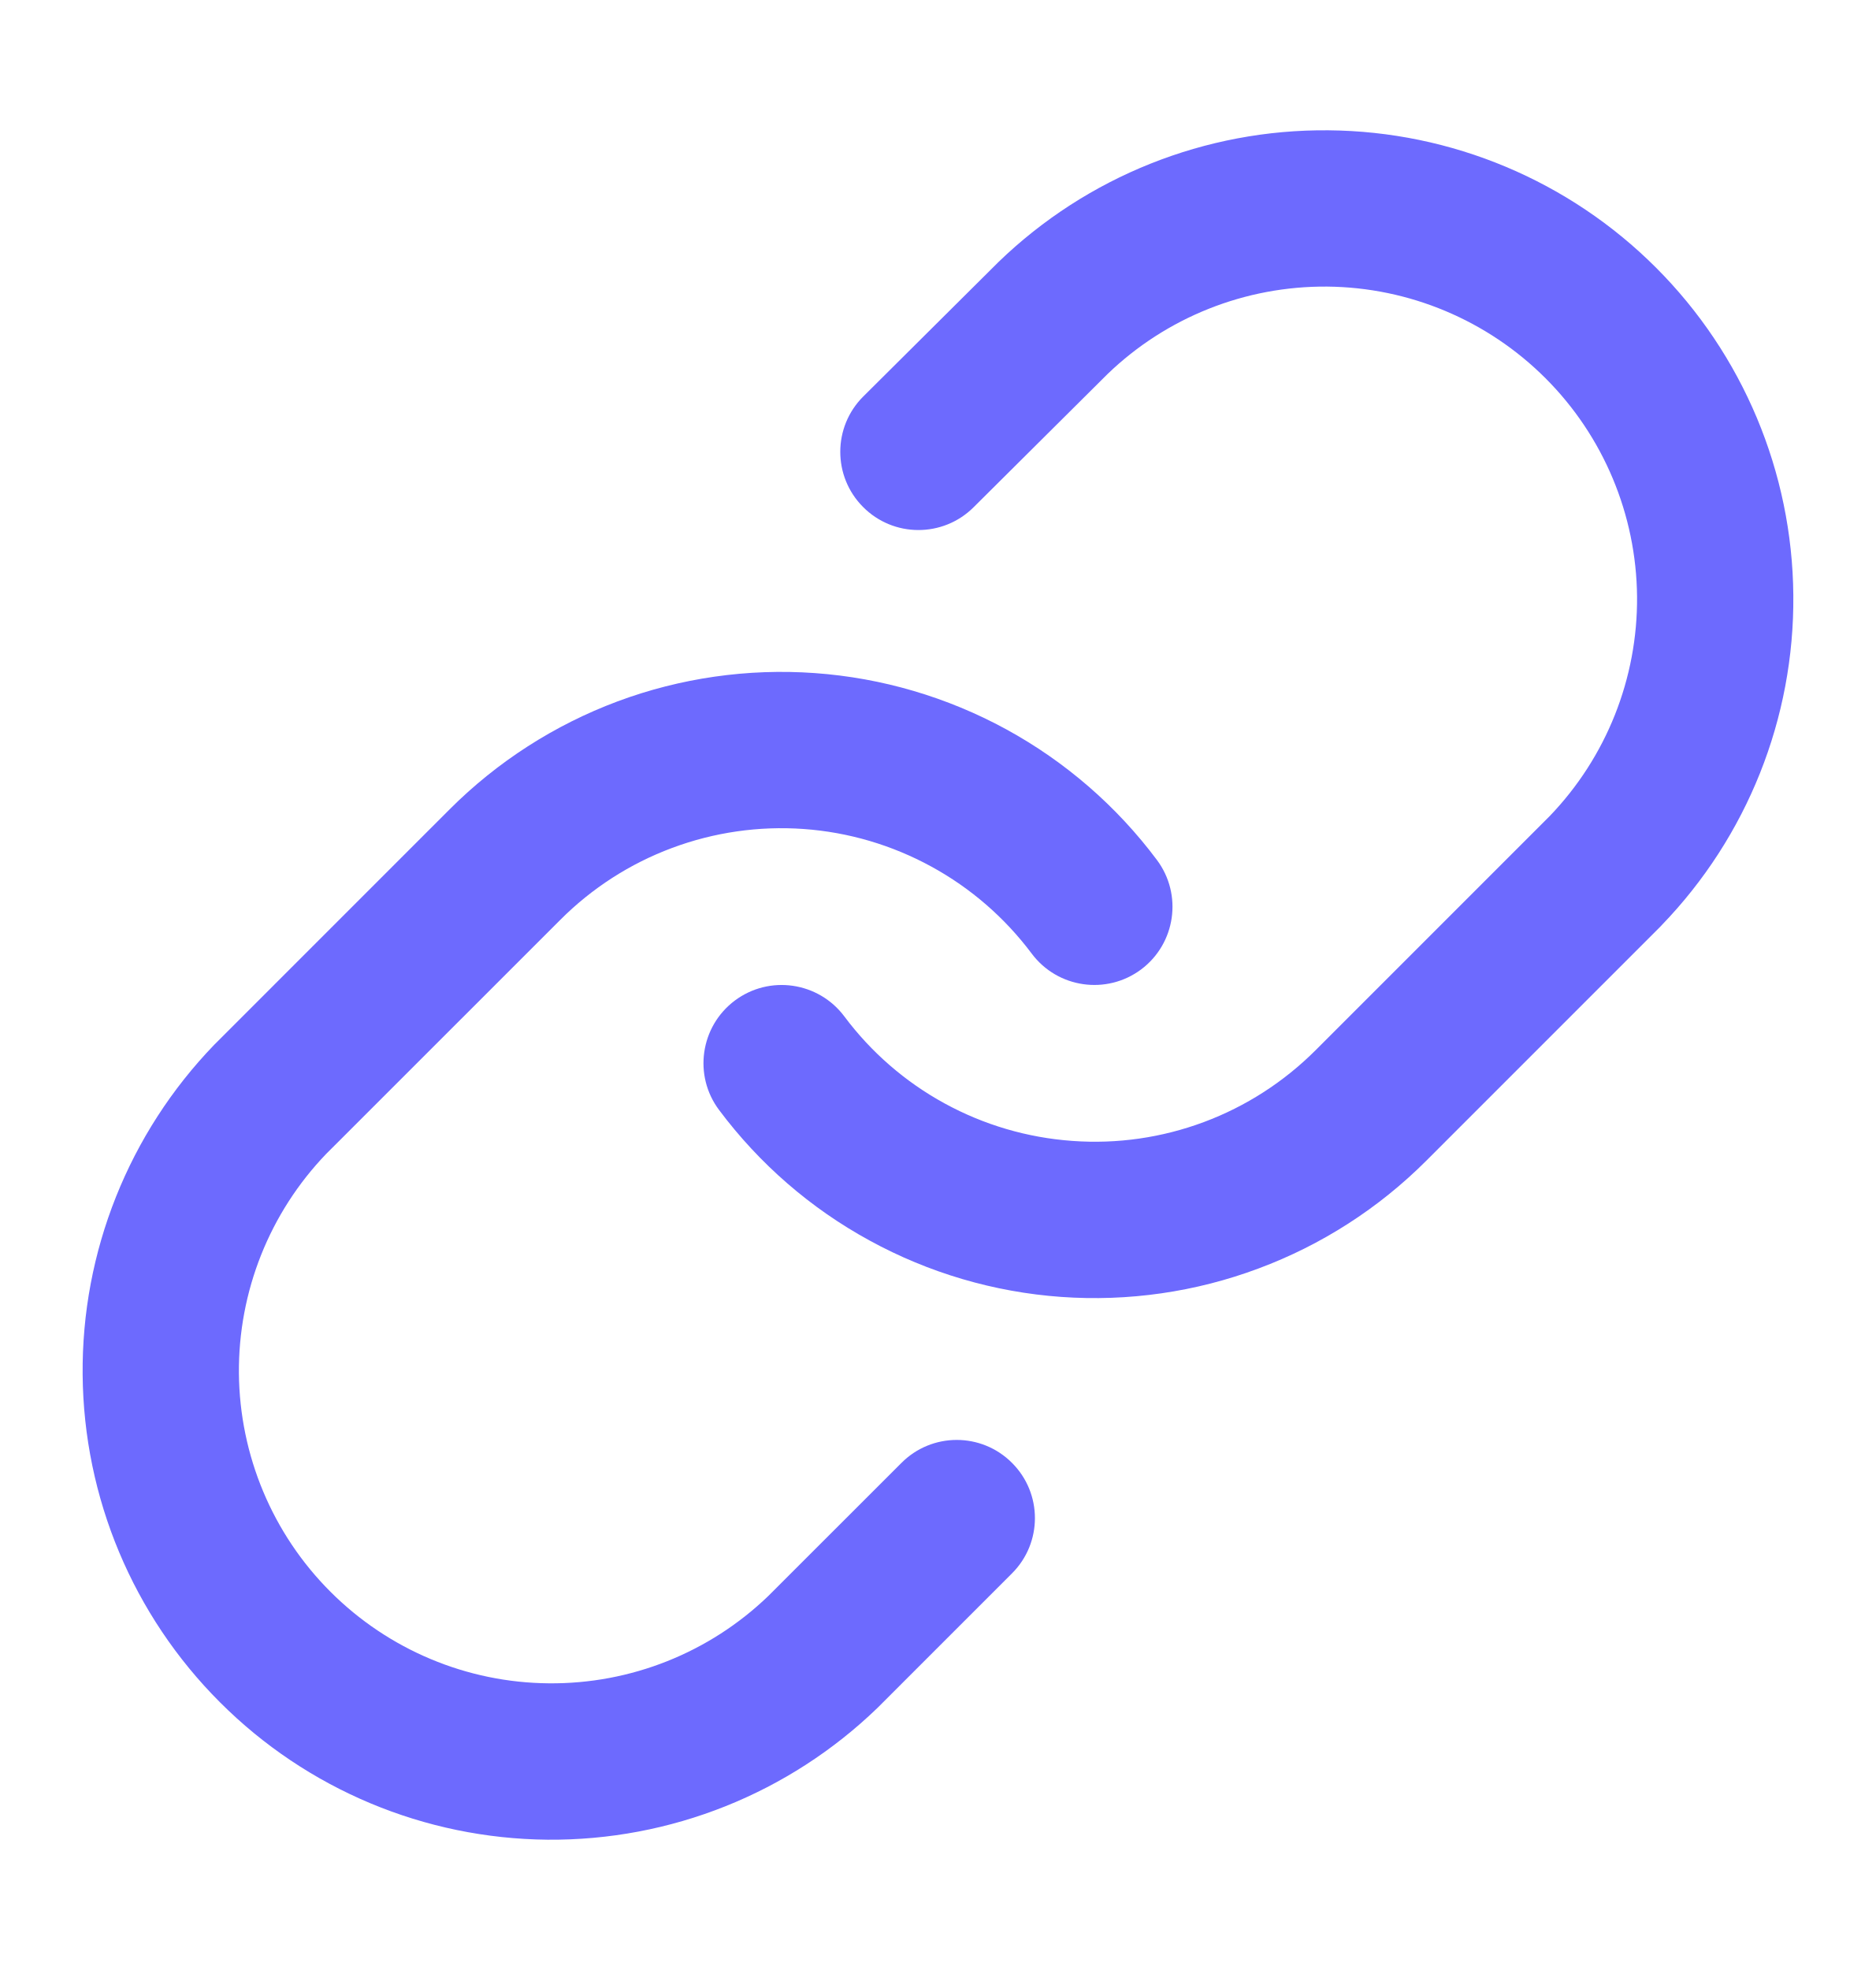
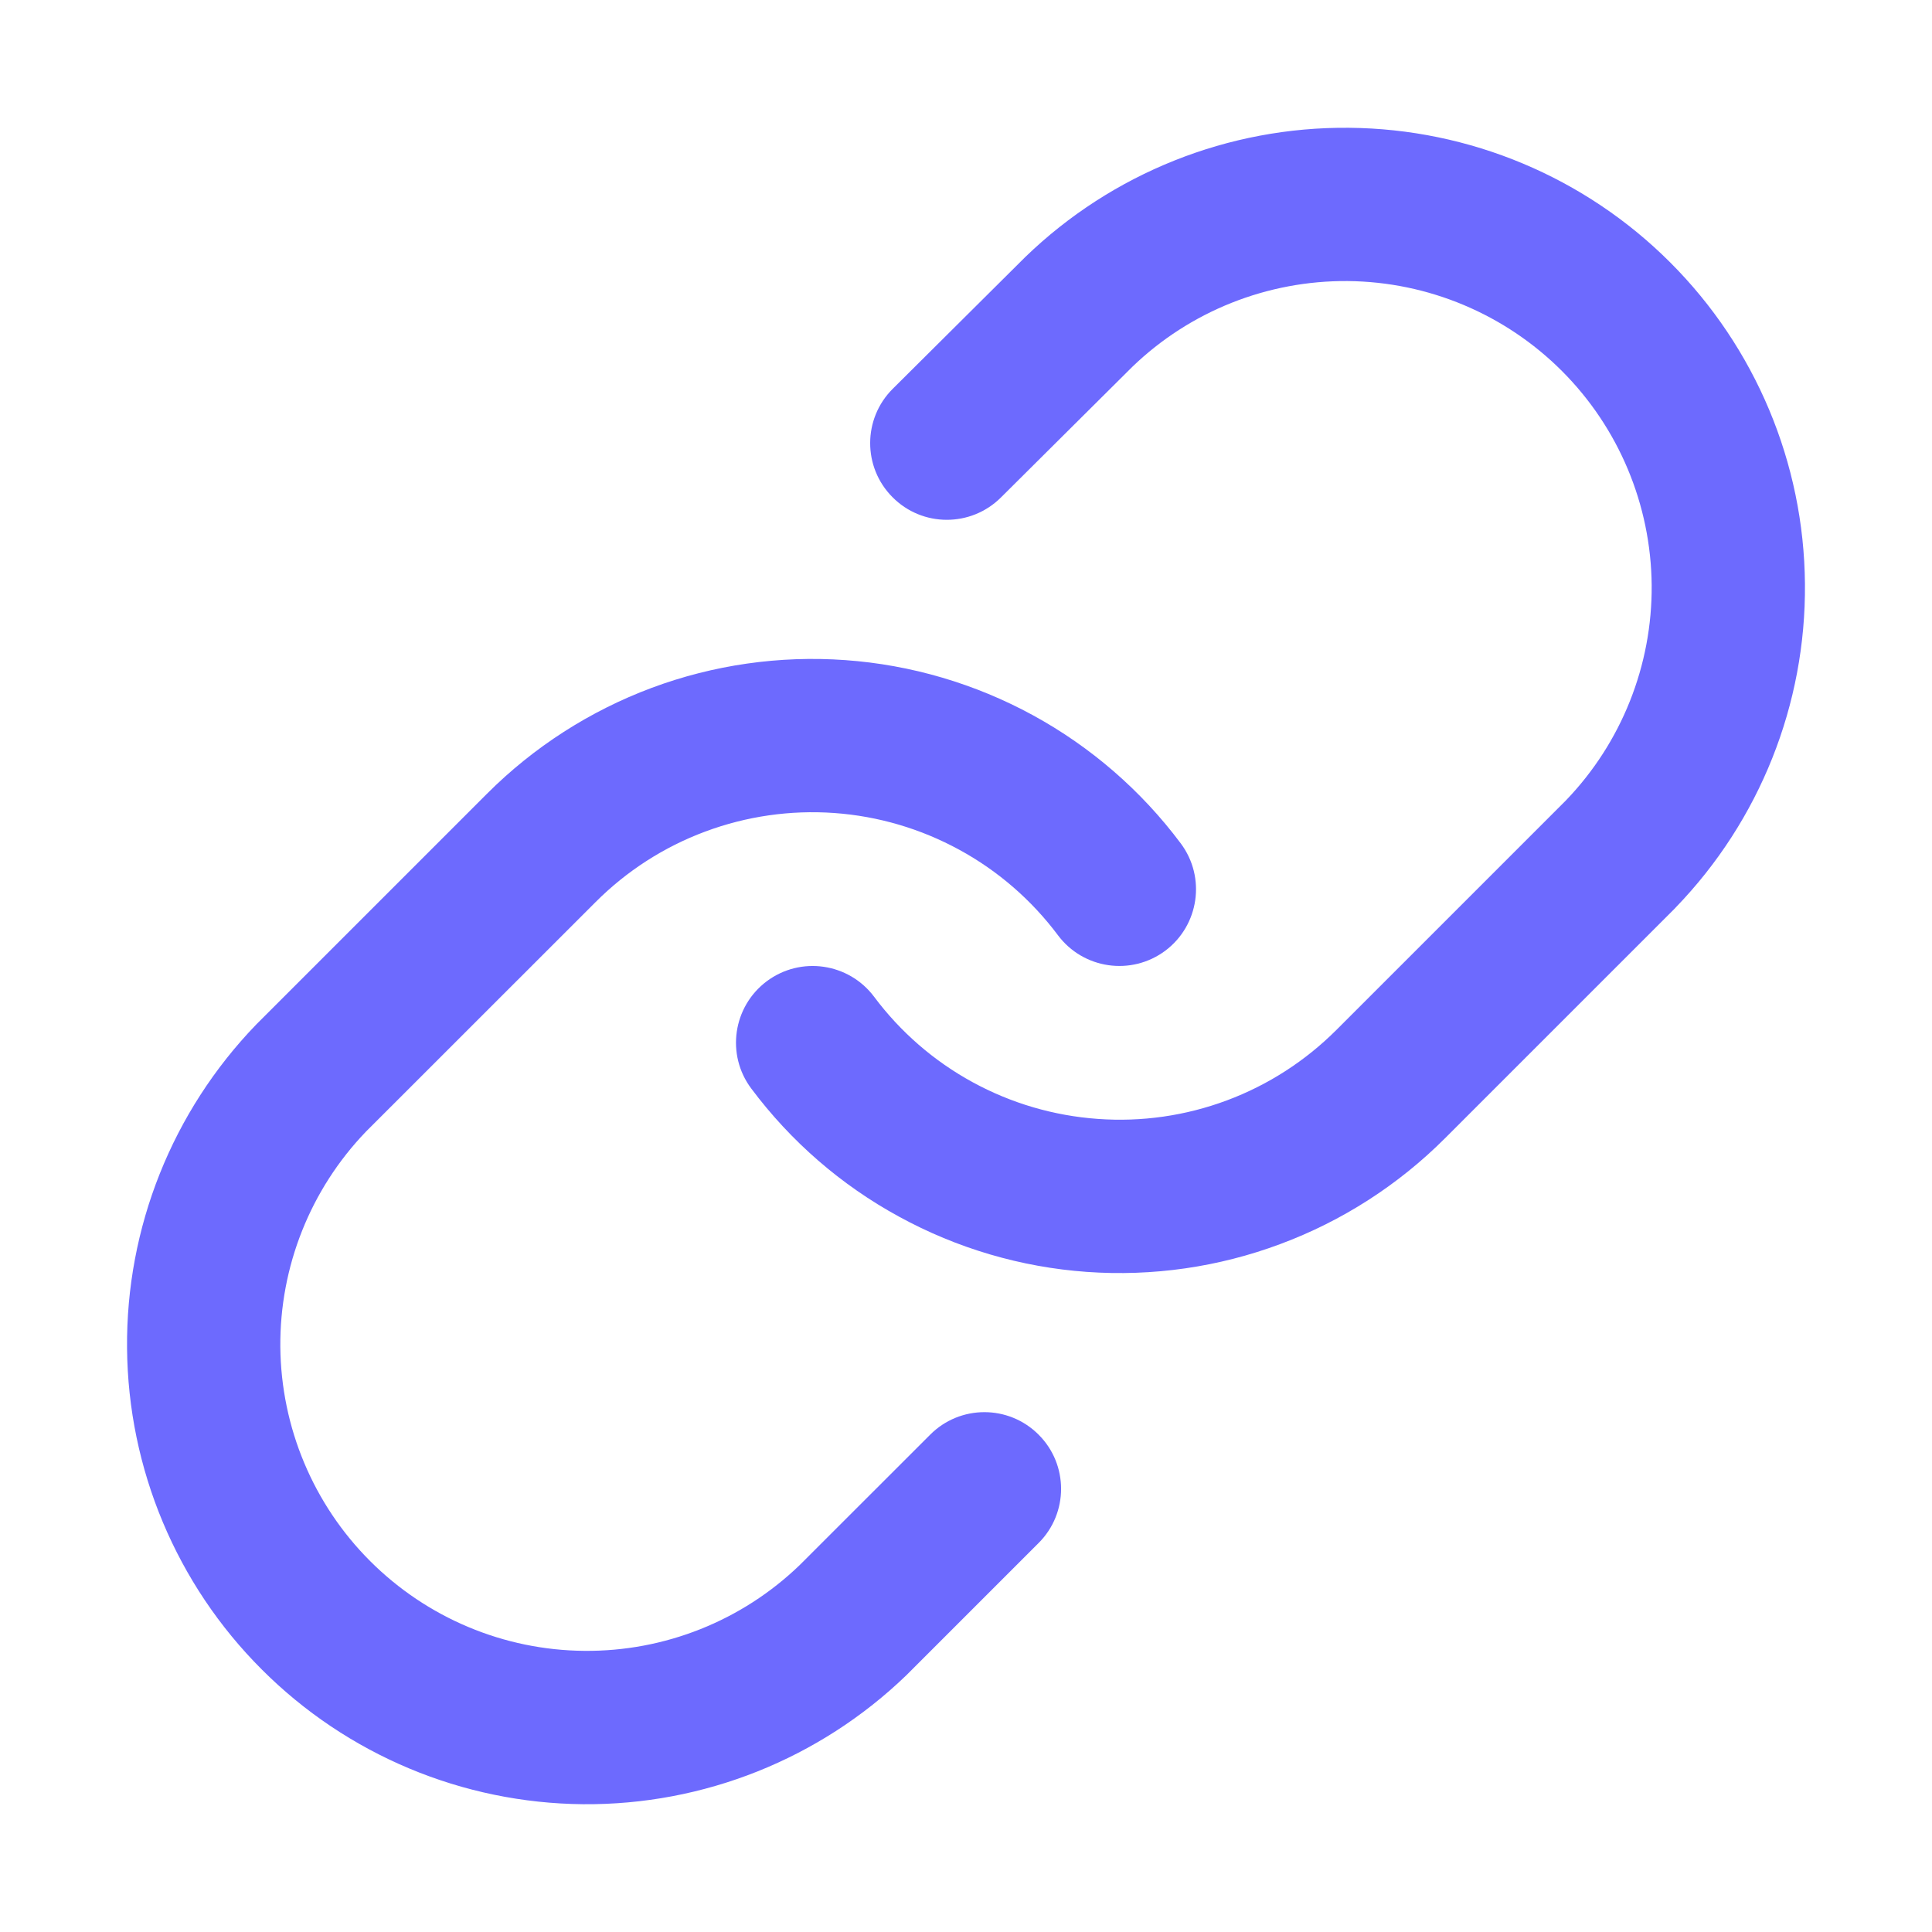
- <svg xmlns="http://www.w3.org/2000/svg" width="20" height="21" viewBox="0 0 20 21" fill="none">
+ <svg xmlns="http://www.w3.org/2000/svg" width="42" height="42" viewBox="0 0 20 21" fill="none">
  <g id="link">
    <path id="Vector (Stroke)" fill-rule="evenodd" clip-rule="evenodd" d="M10.646 2.792C11.589 1.881 12.852 1.377 14.163 1.389C15.474 1.4 16.728 1.926 17.655 2.853C18.582 3.78 19.108 5.034 19.119 6.345C19.131 7.656 18.627 8.919 17.716 9.862L17.706 9.873L15.206 12.373C14.699 12.88 14.089 13.272 13.417 13.522C12.746 13.773 12.028 13.876 11.313 13.825C10.598 13.774 9.902 13.569 9.273 13.225C8.643 12.882 8.096 12.407 7.666 11.832C7.39 11.464 7.466 10.942 7.834 10.666C8.203 10.39 8.725 10.466 9.001 10.834C9.287 11.217 9.652 11.534 10.072 11.763C10.491 11.992 10.955 12.128 11.432 12.162C11.909 12.197 12.387 12.128 12.835 11.961C13.283 11.794 13.689 11.532 14.027 11.194L14.027 11.194L16.522 8.699C17.126 8.071 17.46 7.231 17.453 6.36C17.445 5.486 17.095 4.65 16.477 4.032C15.859 3.414 15.023 3.063 14.149 3.055C13.277 3.048 12.436 3.382 11.808 3.987L10.379 5.408C10.053 5.732 9.525 5.731 9.201 5.404C8.876 5.078 8.878 4.55 9.204 4.226L10.637 2.801L10.646 2.792Z" fill="#6D6AFE" />
    <path id="Vector (Stroke)_2" fill-rule="evenodd" clip-rule="evenodd" d="M6.583 7.477C7.254 7.227 7.972 7.124 8.687 7.175C9.402 7.226 10.098 7.431 10.727 7.774C11.357 8.118 11.905 8.593 12.334 9.167C12.61 9.536 12.534 10.058 12.166 10.334C11.797 10.609 11.275 10.534 10.999 10.165C10.713 9.783 10.348 9.466 9.928 9.237C9.509 9.008 9.045 8.871 8.568 8.837C8.091 8.803 7.613 8.872 7.165 9.039C6.717 9.206 6.311 9.467 5.973 9.806L3.478 12.3C2.874 12.928 2.54 13.768 2.547 14.64C2.555 15.514 2.905 16.35 3.523 16.968C4.141 17.586 4.977 17.937 5.851 17.944C6.723 17.952 7.563 17.618 8.191 17.013L9.611 15.594C9.936 15.268 10.464 15.268 10.789 15.594C11.115 15.919 11.115 16.447 10.789 16.772L9.364 18.197L9.354 18.207C8.411 19.118 7.148 19.622 5.837 19.611C4.526 19.599 3.272 19.074 2.345 18.146C1.418 17.22 0.892 15.965 0.881 14.654C0.869 13.344 1.373 12.081 2.284 11.137L2.294 11.127L4.794 8.627C4.794 8.627 4.794 8.627 4.794 8.627C5.301 8.12 5.911 7.728 6.583 7.477Z" fill="#6D6AFE" />
  </g>
</svg>
